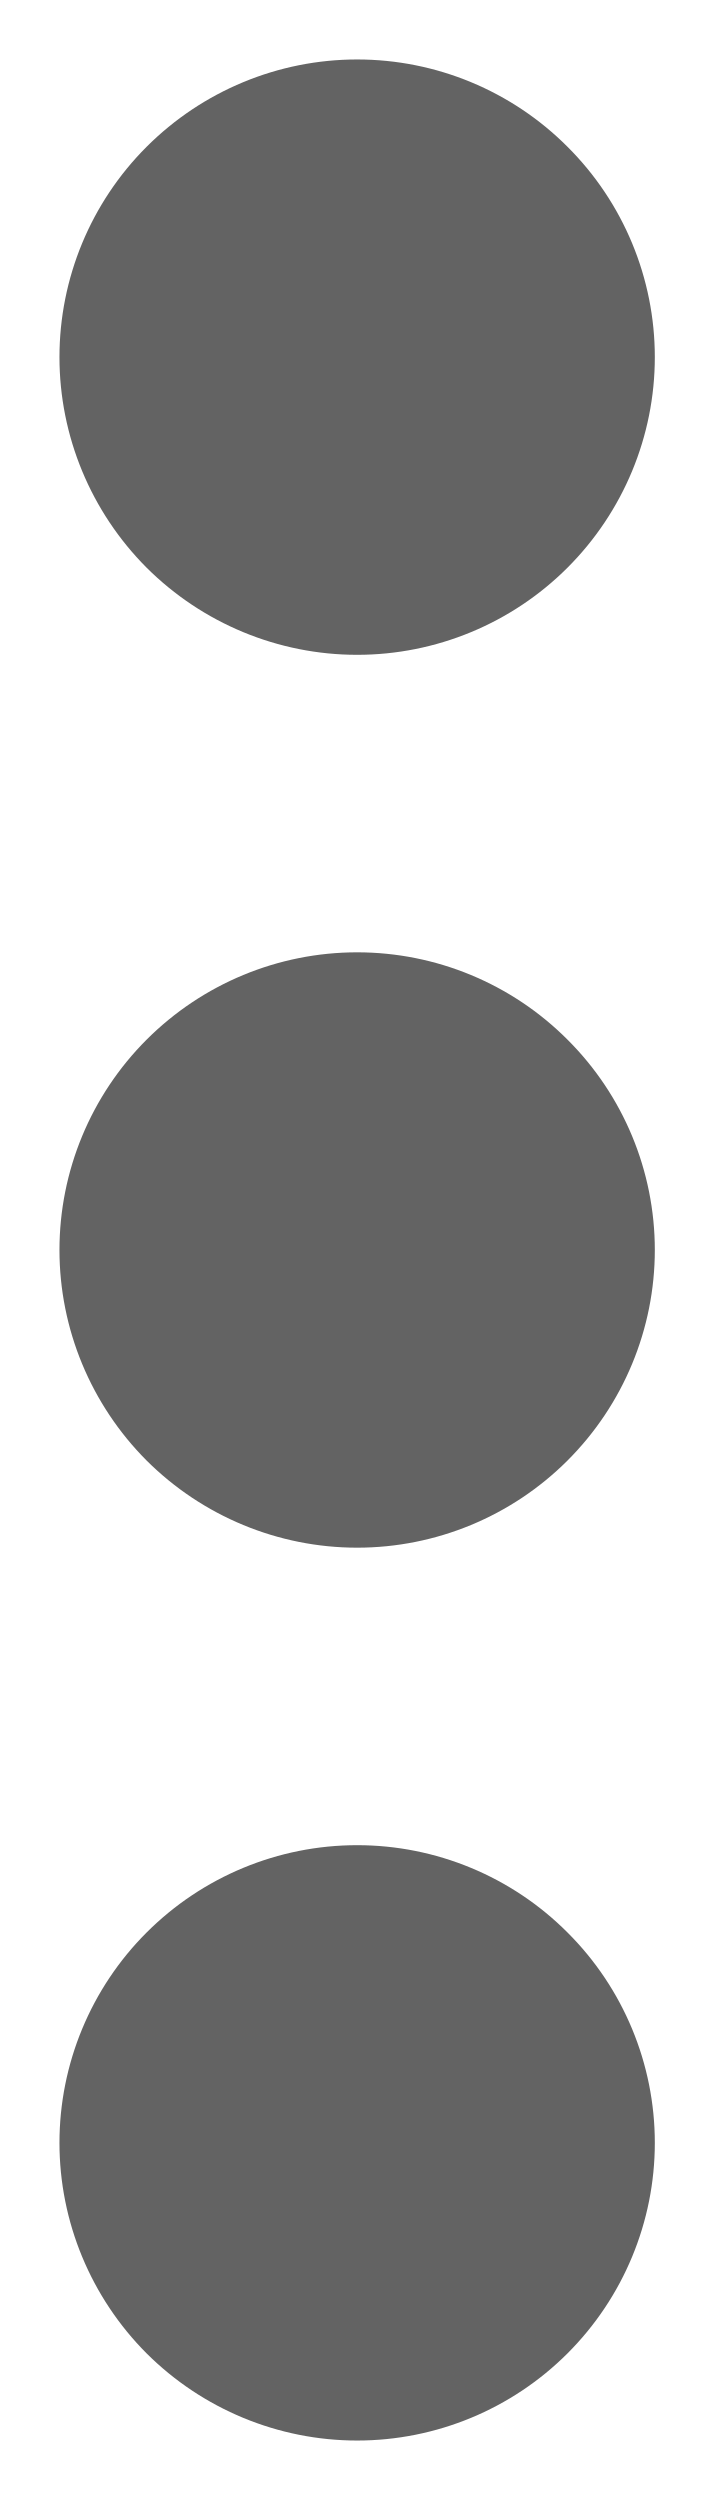
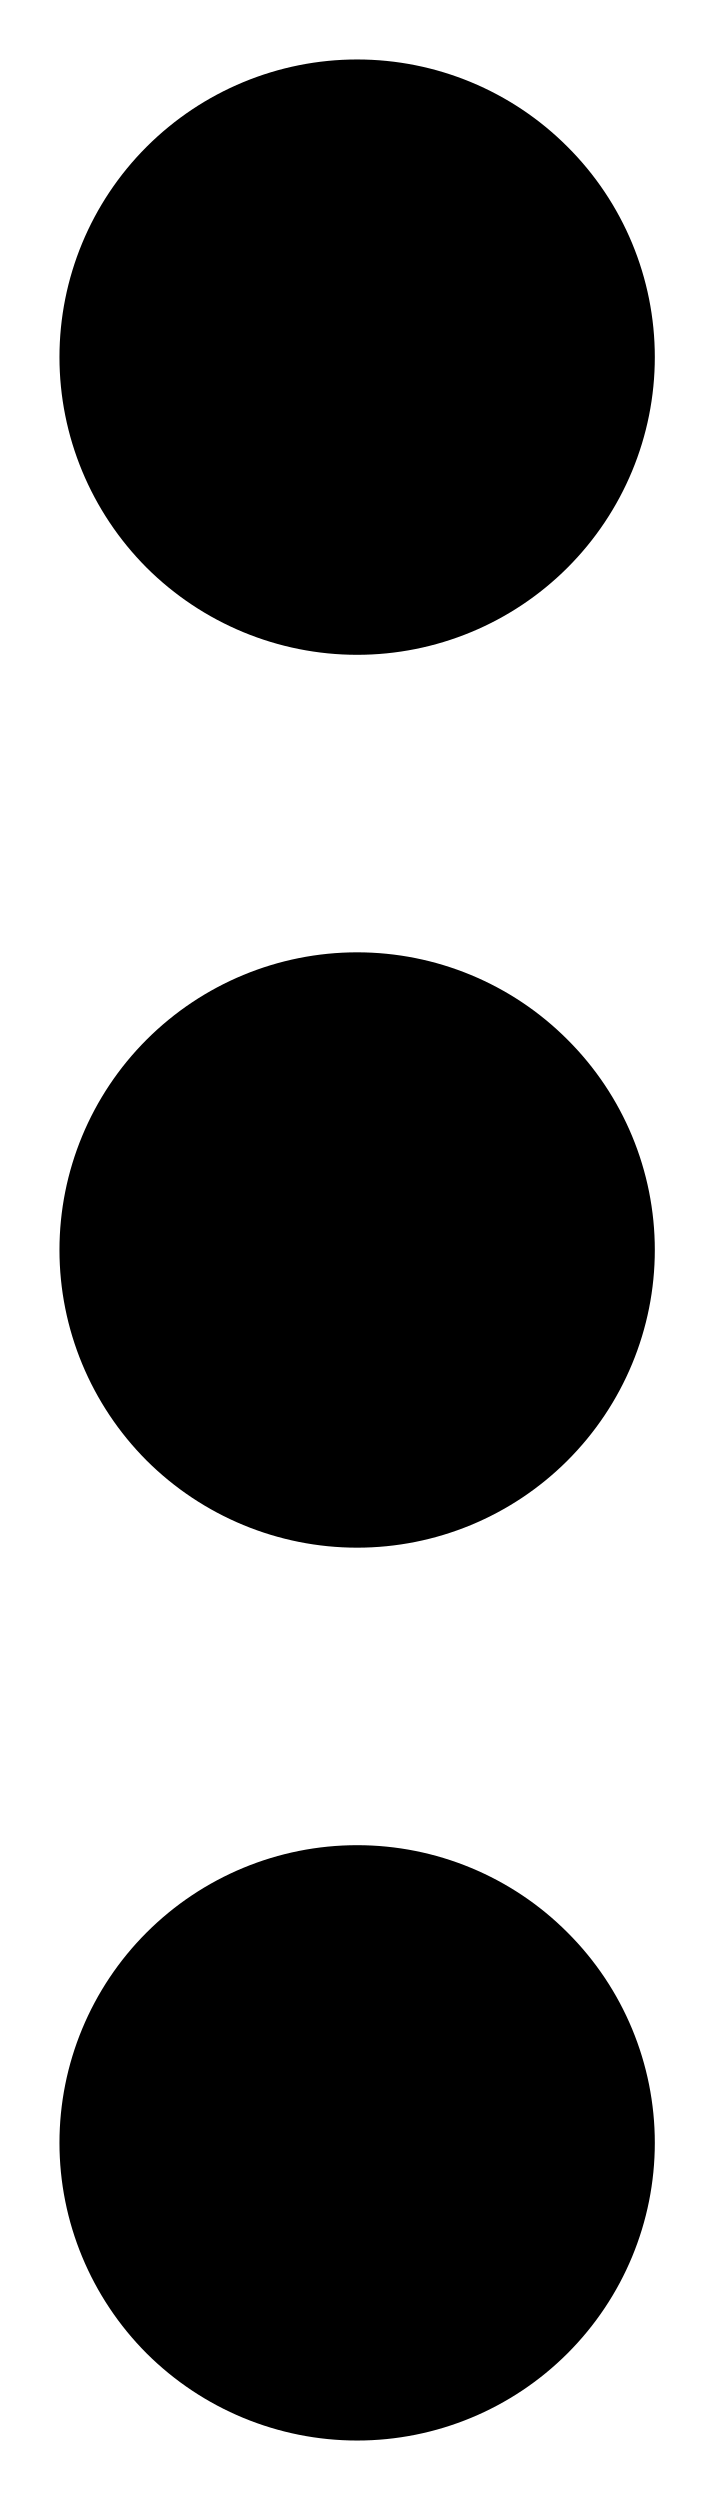
<svg xmlns="http://www.w3.org/2000/svg" width="4" height="14" viewBox="0 0 4 14" fill="none">
-   <path d="M2 10.333C2.442 10.333 2.866 10.509 3.178 10.822C3.491 11.134 3.667 11.558 3.667 12C3.667 12.442 3.491 12.866 3.178 13.179C2.866 13.491 2.442 13.667 2 13.667C1.558 13.667 1.134 13.491 0.821 13.179C0.509 12.866 0.333 12.442 0.333 12C0.333 11.558 0.509 11.134 0.821 10.822C1.134 10.509 1.558 10.333 2 10.333ZM2 5.333C2.442 5.333 2.866 5.509 3.178 5.822C3.491 6.134 3.667 6.558 3.667 7C3.667 7.442 3.491 7.866 3.178 8.179C2.866 8.491 2.442 8.667 2 8.667C1.558 8.667 1.134 8.491 0.821 8.179C0.509 7.866 0.333 7.442 0.333 7C0.333 6.558 0.509 6.134 0.821 5.822C1.134 5.509 1.558 5.333 2 5.333ZM2 0.333C2.442 0.333 2.866 0.509 3.178 0.822C3.491 1.134 3.667 1.558 3.667 2C3.667 2.442 3.491 2.866 3.178 3.179C2.866 3.491 2.442 3.667 2 3.667C1.558 3.667 1.134 3.491 0.821 3.179C0.509 2.866 0.333 2.442 0.333 2C0.333 1.558 0.509 1.134 0.821 0.822C1.134 0.509 1.558 0.333 2 0.333Z" fill="#636363" />
+   <path d="M2 10.333C2.442 10.333 2.866 10.509 3.178 10.822C3.491 11.134 3.667 11.558 3.667 12C3.667 12.442 3.491 12.866 3.178 13.179C2.866 13.491 2.442 13.667 2 13.667C1.558 13.667 1.134 13.491 0.821 13.179C0.509 12.866 0.333 12.442 0.333 12C0.333 11.558 0.509 11.134 0.821 10.822C1.134 10.509 1.558 10.333 2 10.333ZM2 5.333C2.442 5.333 2.866 5.509 3.178 5.822C3.491 6.134 3.667 6.558 3.667 7C3.667 7.442 3.491 7.866 3.178 8.179C2.866 8.491 2.442 8.667 2 8.667C1.558 8.667 1.134 8.491 0.821 8.179C0.509 7.866 0.333 7.442 0.333 7C0.333 6.558 0.509 6.134 0.821 5.822C1.134 5.509 1.558 5.333 2 5.333ZM2 0.333C2.442 0.333 2.866 0.509 3.178 0.822C3.491 1.134 3.667 1.558 3.667 2C3.667 2.442 3.491 2.866 3.178 3.179C2.866 3.491 2.442 3.667 2 3.667C1.558 3.667 1.134 3.491 0.821 3.179C0.509 2.866 0.333 2.442 0.333 2C0.333 1.558 0.509 1.134 0.821 0.822C1.134 0.509 1.558 0.333 2 0.333Z" fill="currentColor" />
</svg>
